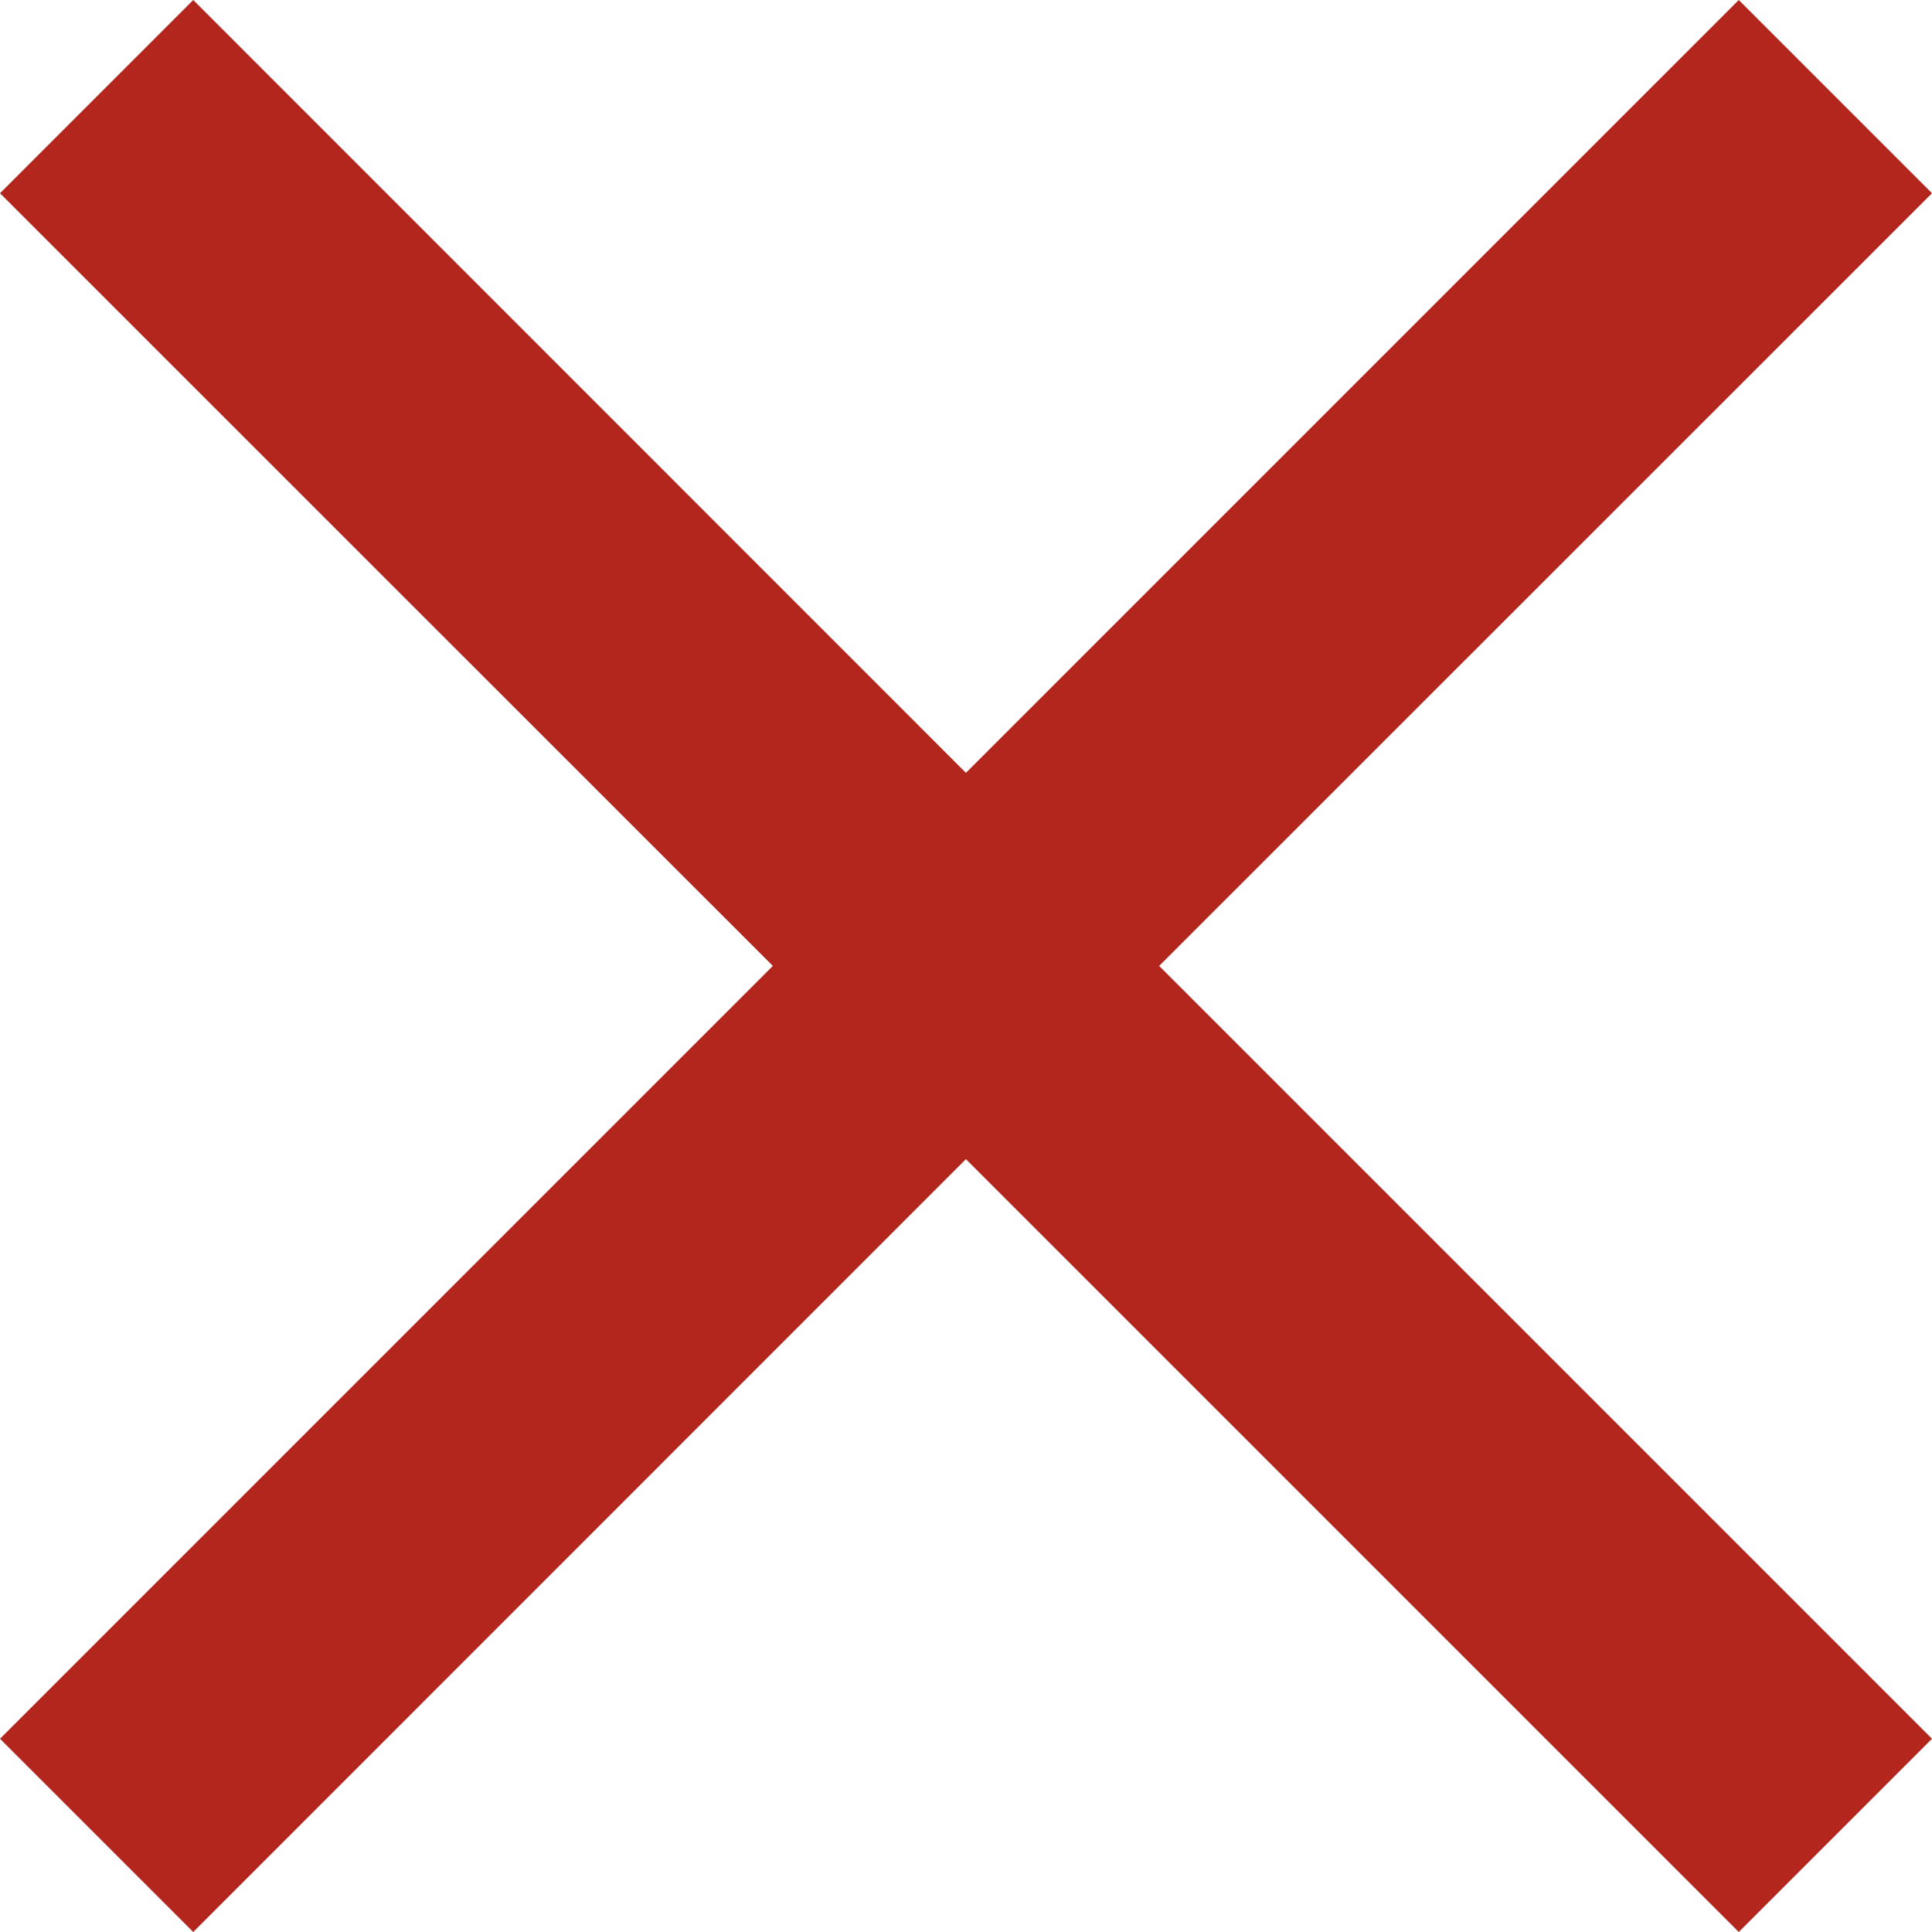
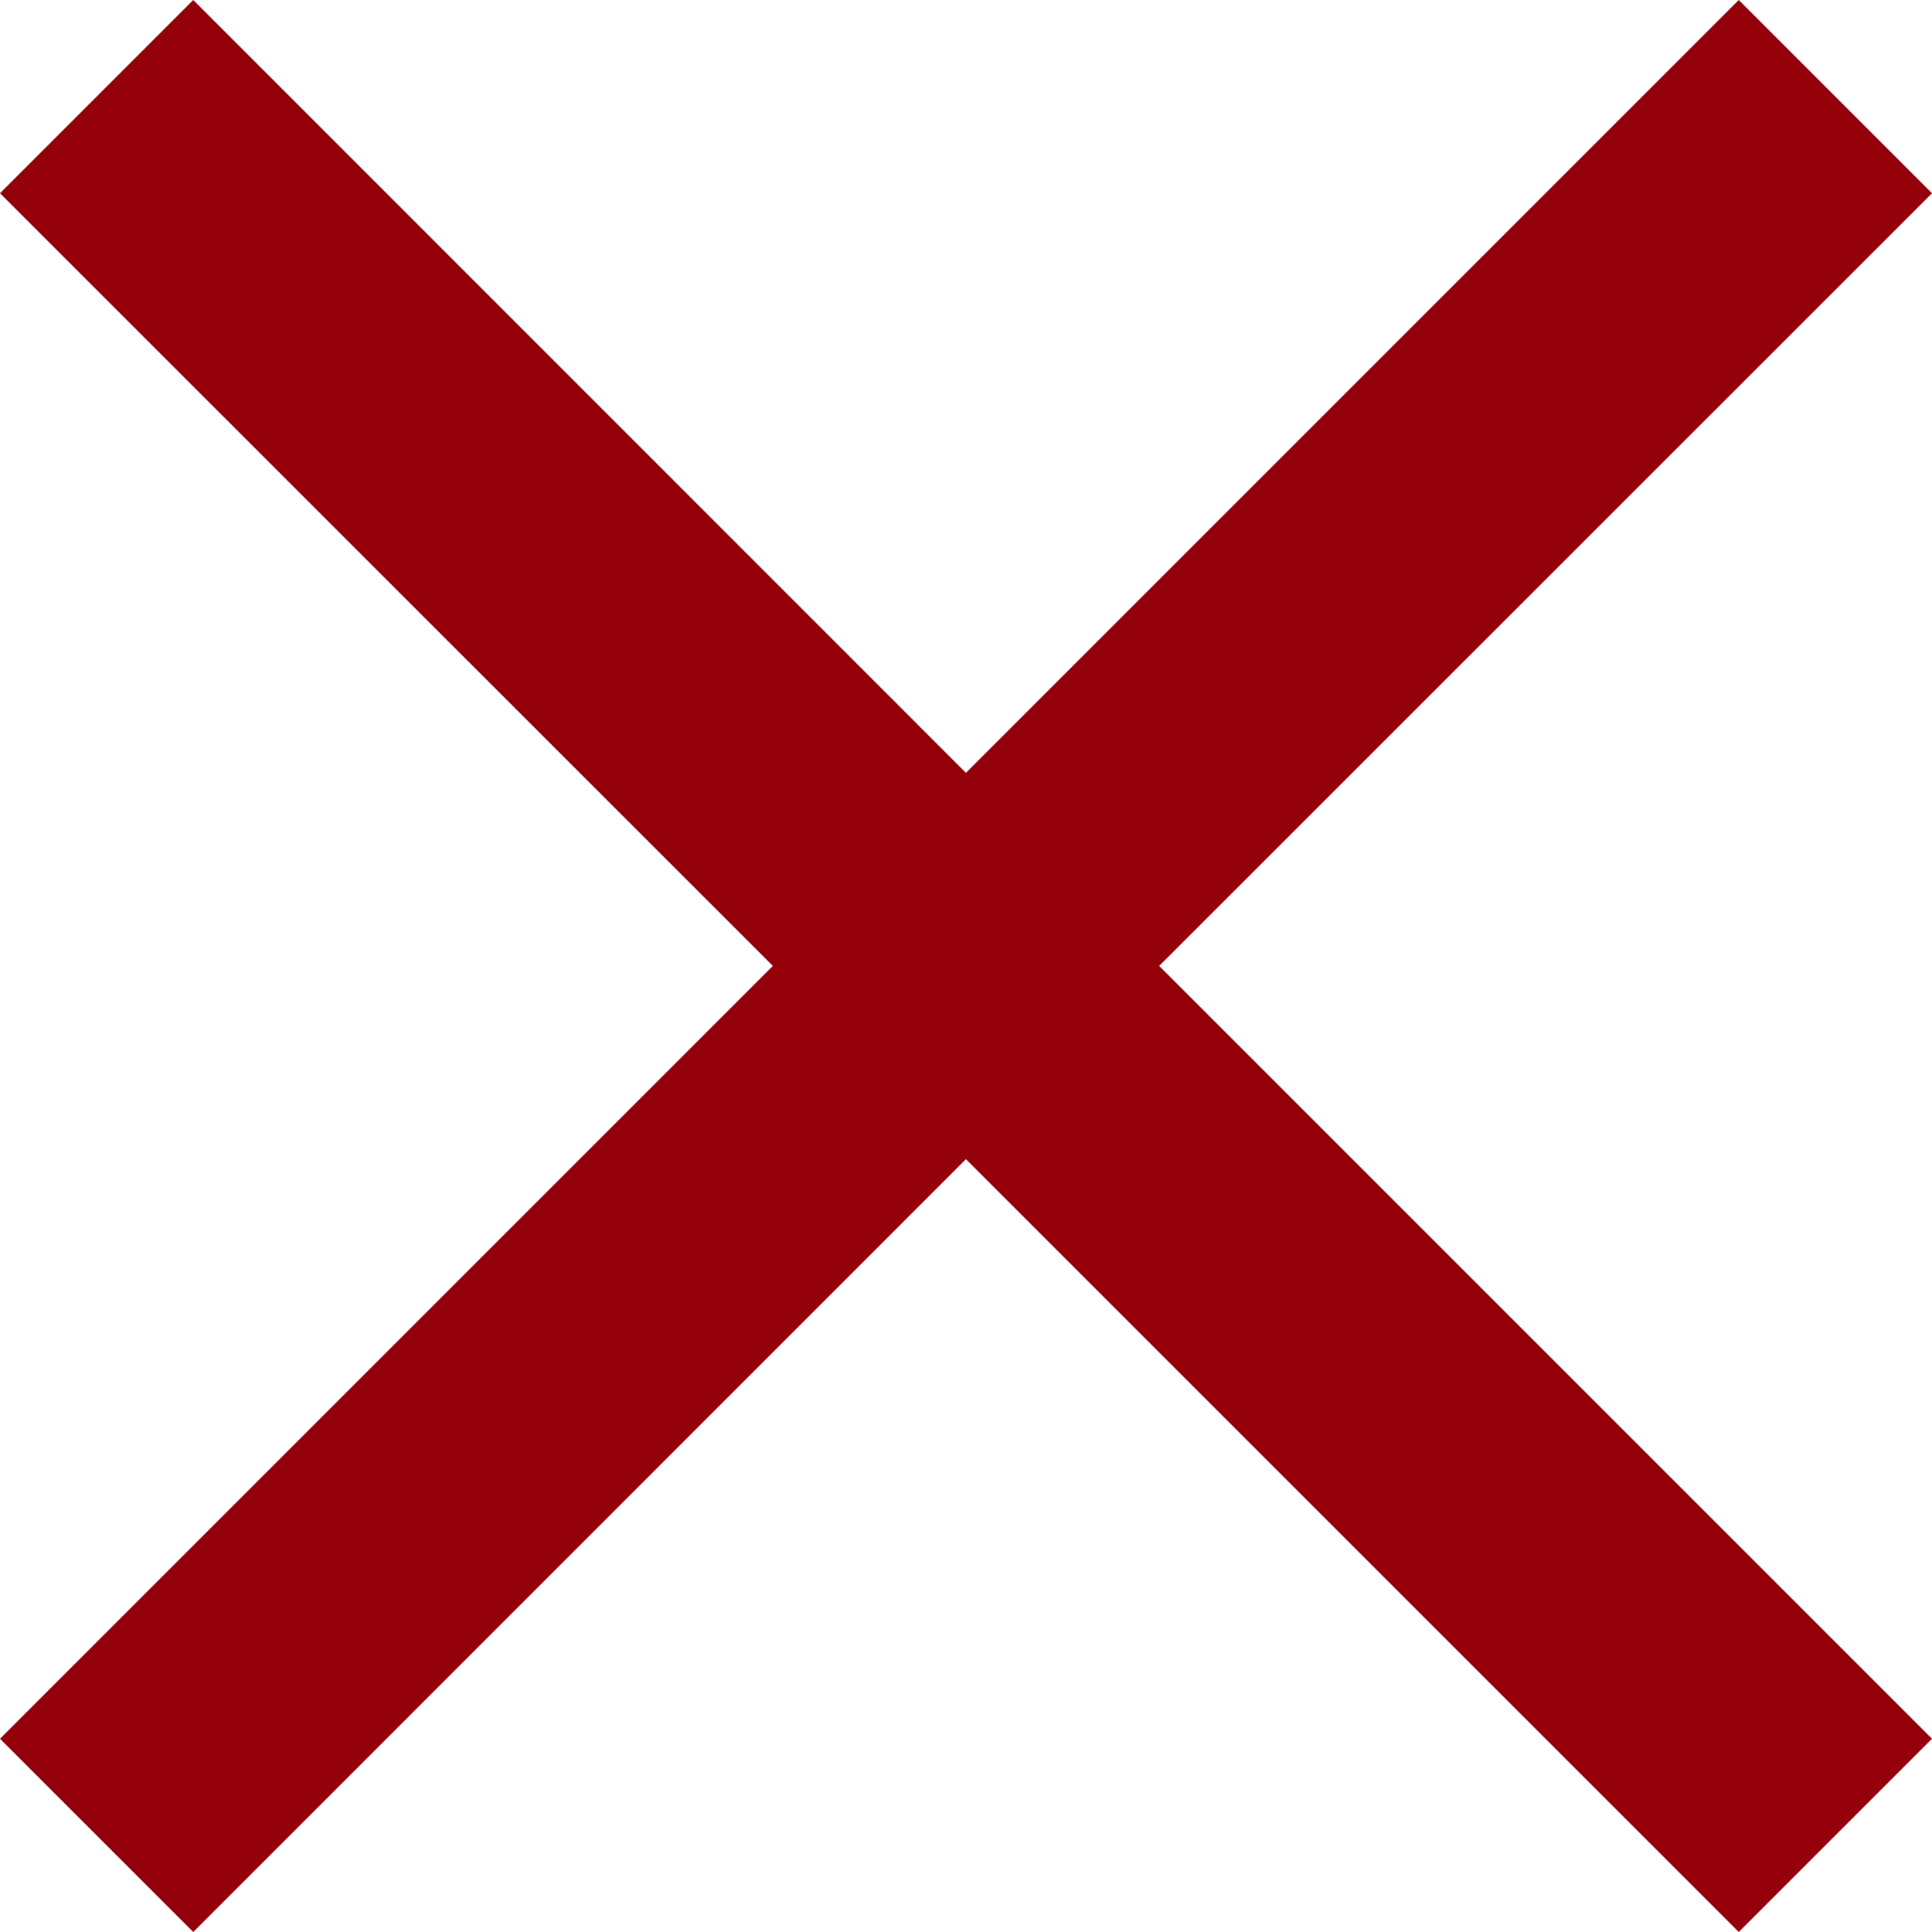
<svg xmlns="http://www.w3.org/2000/svg" preserveAspectRatio="none" overflow="visible" style="display: block;" width="11.667" height="11.667" viewBox="0 0 11.667 11.667" fill="none">
  <g id="Container">
-     <path id="Icon" d="M1.167 11.667L0 10.5L4.667 5.833L0 1.167L1.167 0L5.833 4.667L10.5 0L11.667 1.167L7 5.833L11.667 10.5L10.5 11.667L5.833 7L1.167 11.667V11.667" fill="#b3261e" />
+     <path id="Icon" d="M1.167 11.667L0 10.5L4.667 5.833L0 1.167L1.167 0L5.833 4.667L10.5 0L11.667 1.167L7 5.833L11.667 10.5L10.5 11.667L5.833 7L1.167 11.667V11.667" fill="#93000A" />
  </g>
</svg>
